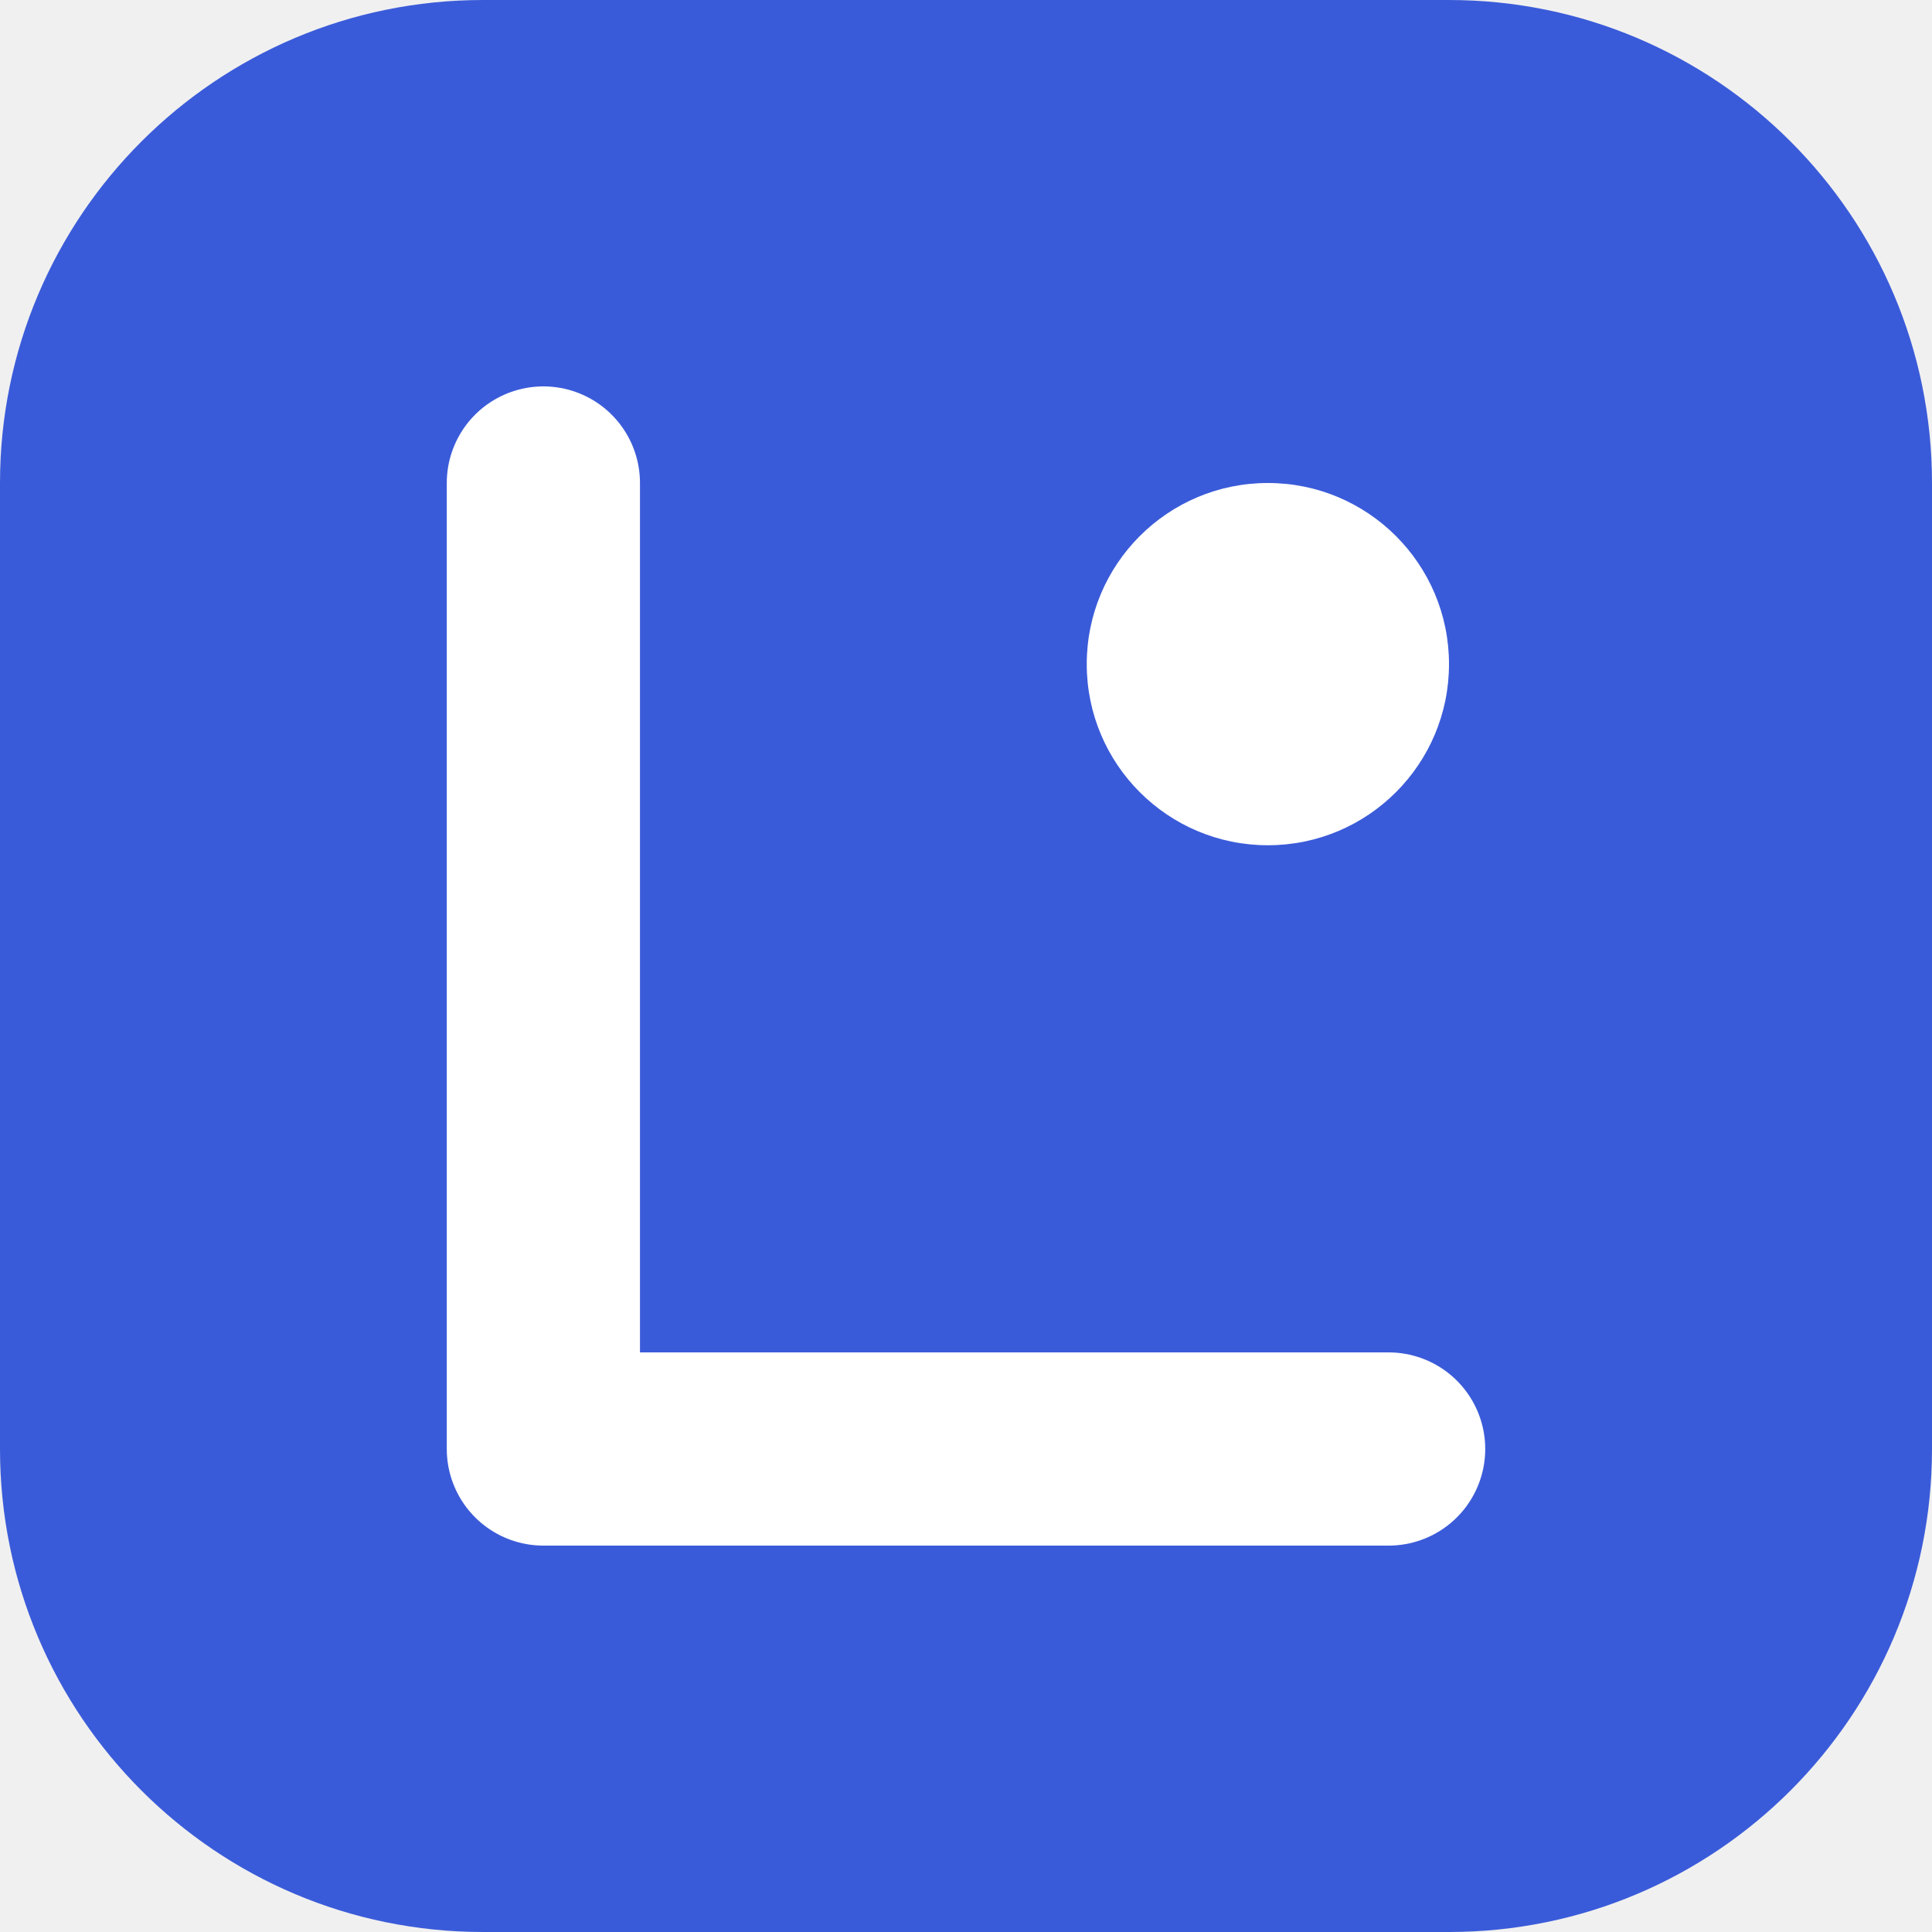
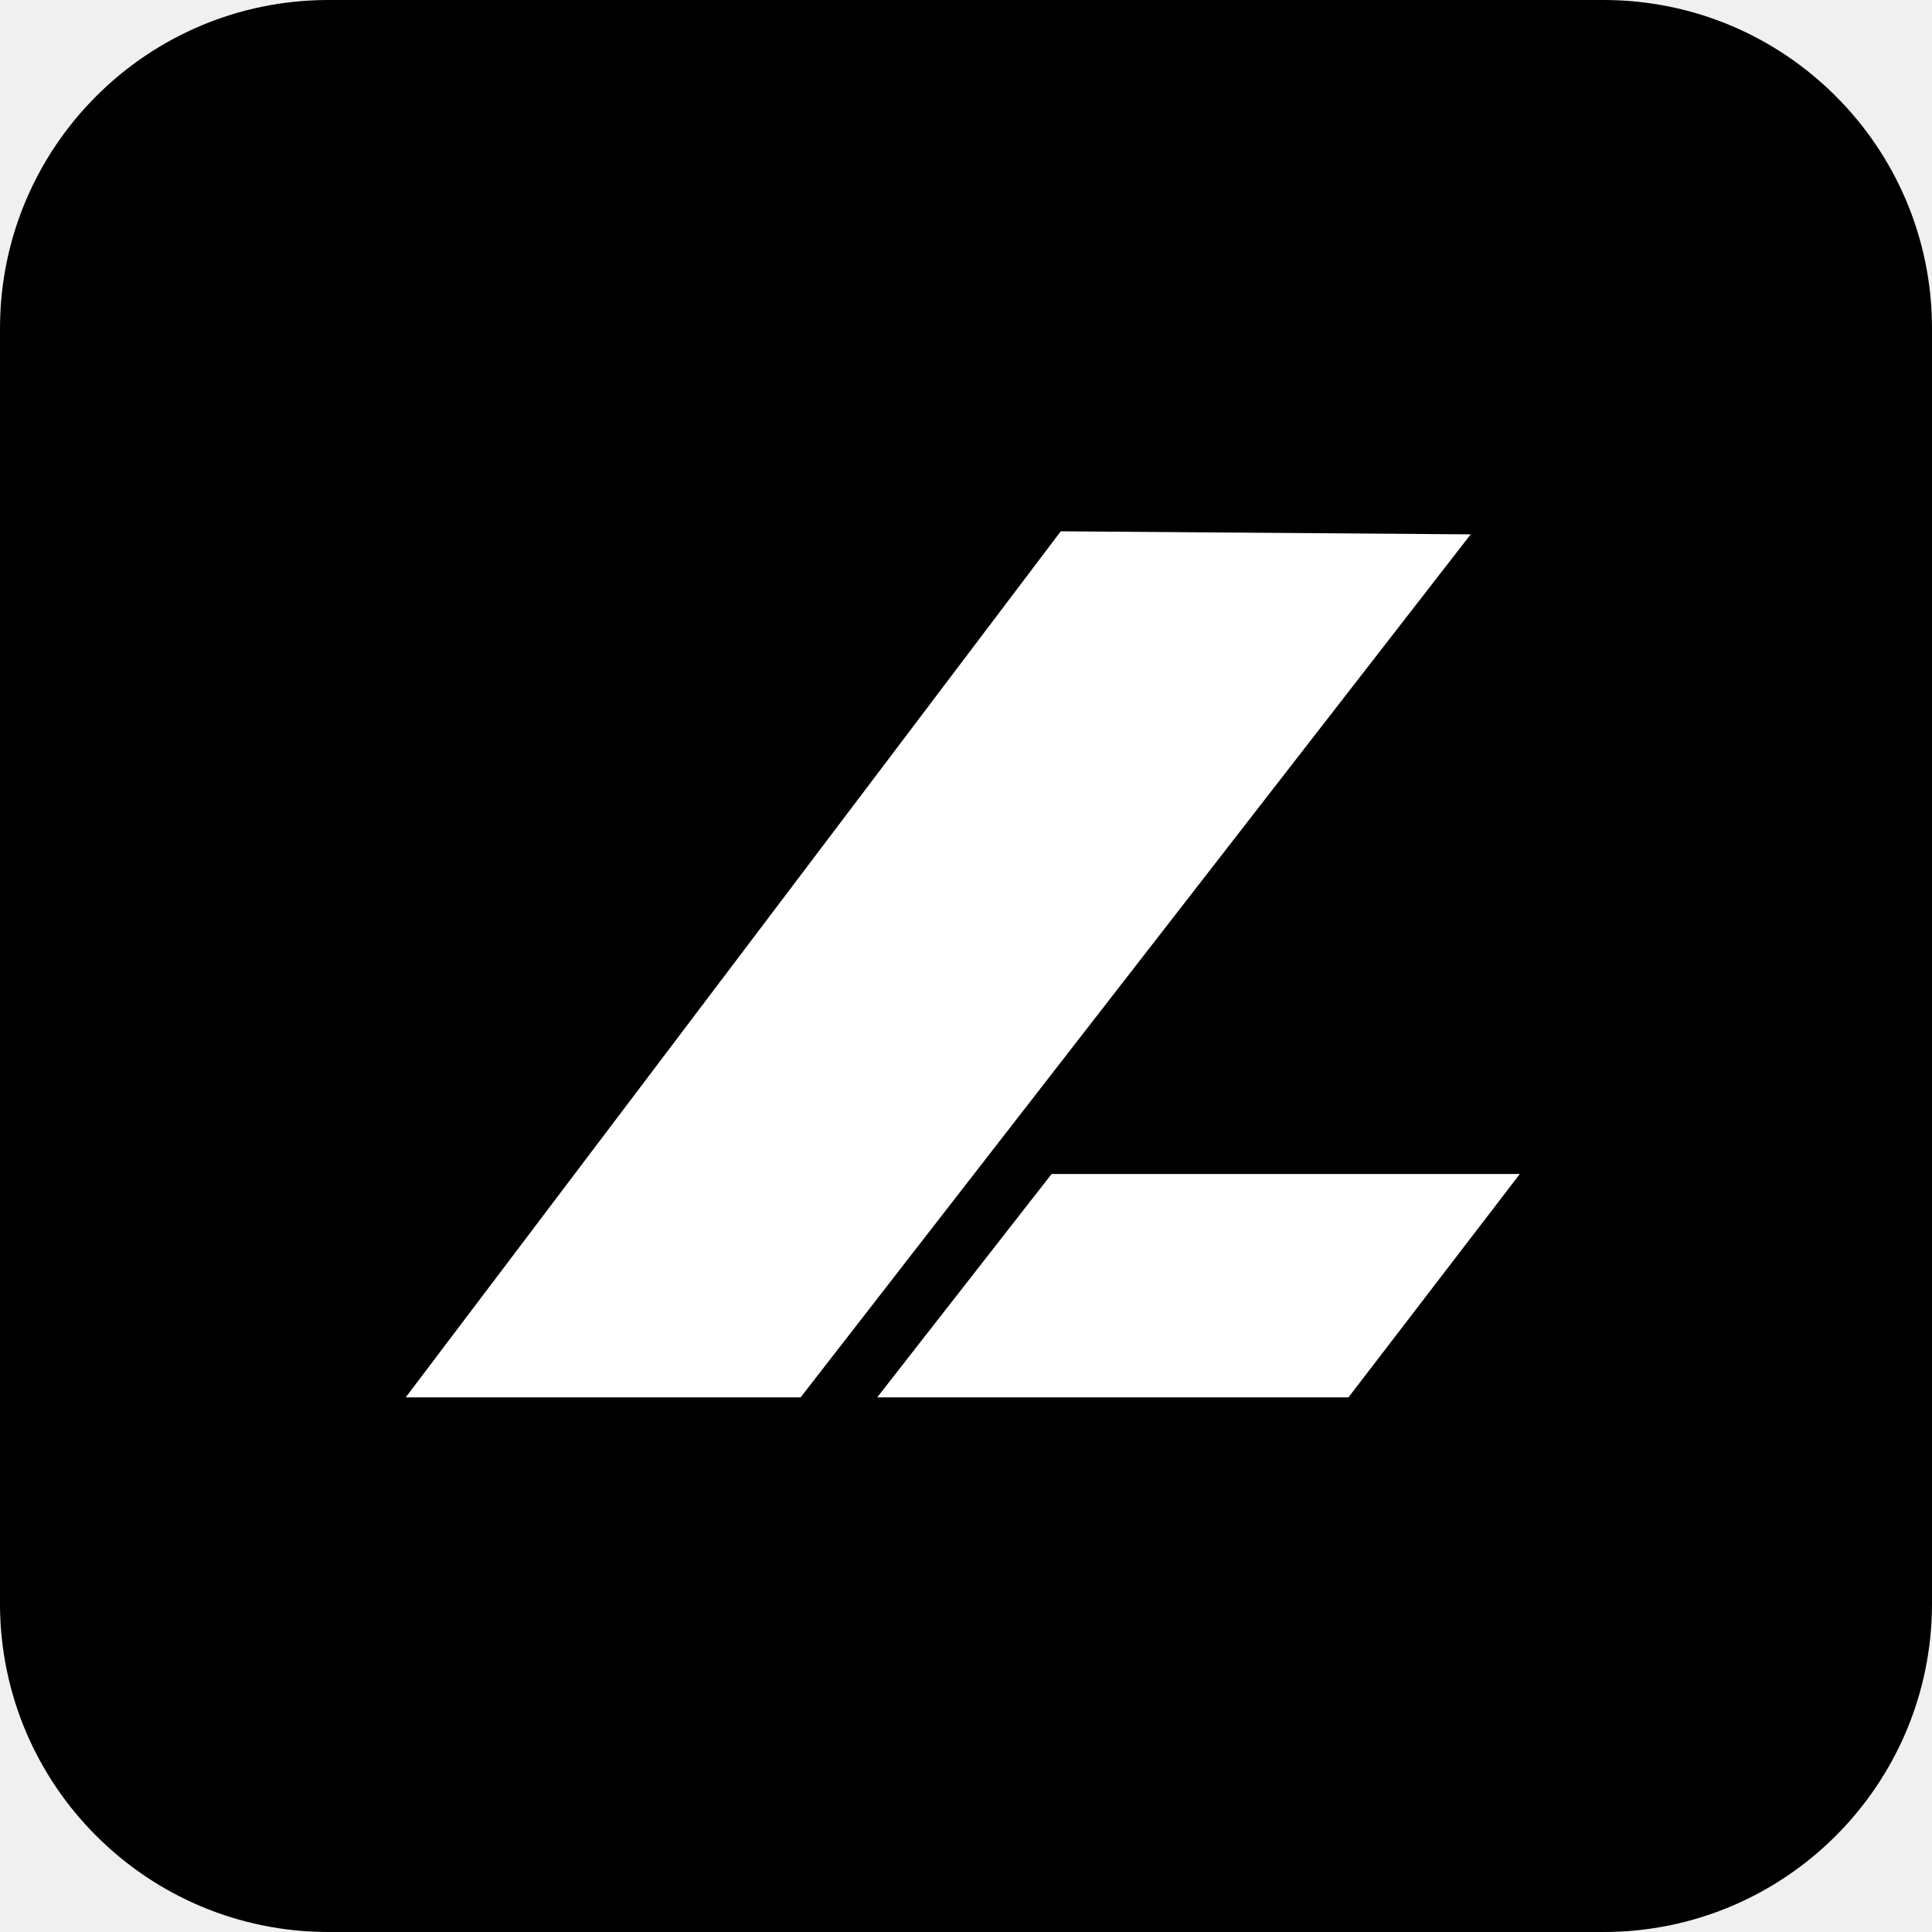
- <svg xmlns="http://www.w3.org/2000/svg" viewBox="0 0 32 32">
-   <rect width="32" height="32" rx="8" fill="#3a5bd9" />
-   <path d="M9 8v16h14" fill="none" stroke="#fff" stroke-width="3.2" stroke-linecap="round" stroke-linejoin="round" />
-   <circle cx="21" cy="11" r="3" fill="#fff" />
+ <svg xmlns="http://www.w3.org/2000/svg" width="200" height="200" viewBox="0 0 200 200" fill="none">
+   <g clip-path="url(#clip0_1980_6129)">
+     <path d="M166 0H34C15.222 0 0 15.222 0 34V166C0 184.778 15.222 200 34 200H166C184.778 200 200 184.778 200 166V34C200 15.222 184.778 0 166 0Z" fill="black" />
+     <path d="M109.809 55L152.246 55.317L82.881 144.654H42L109.809 55Z" fill="white" />
+     <path d="M139.593 144.656H90.805L108.864 121.529H157.334L139.593 144.656Z" fill="white" />
+   </g>
+   <defs>
+     <clipPath id="clip0_1980_6129">
+       <rect width="200" height="200" fill="white" />
+     </clipPath>
+   </defs>
</svg>
